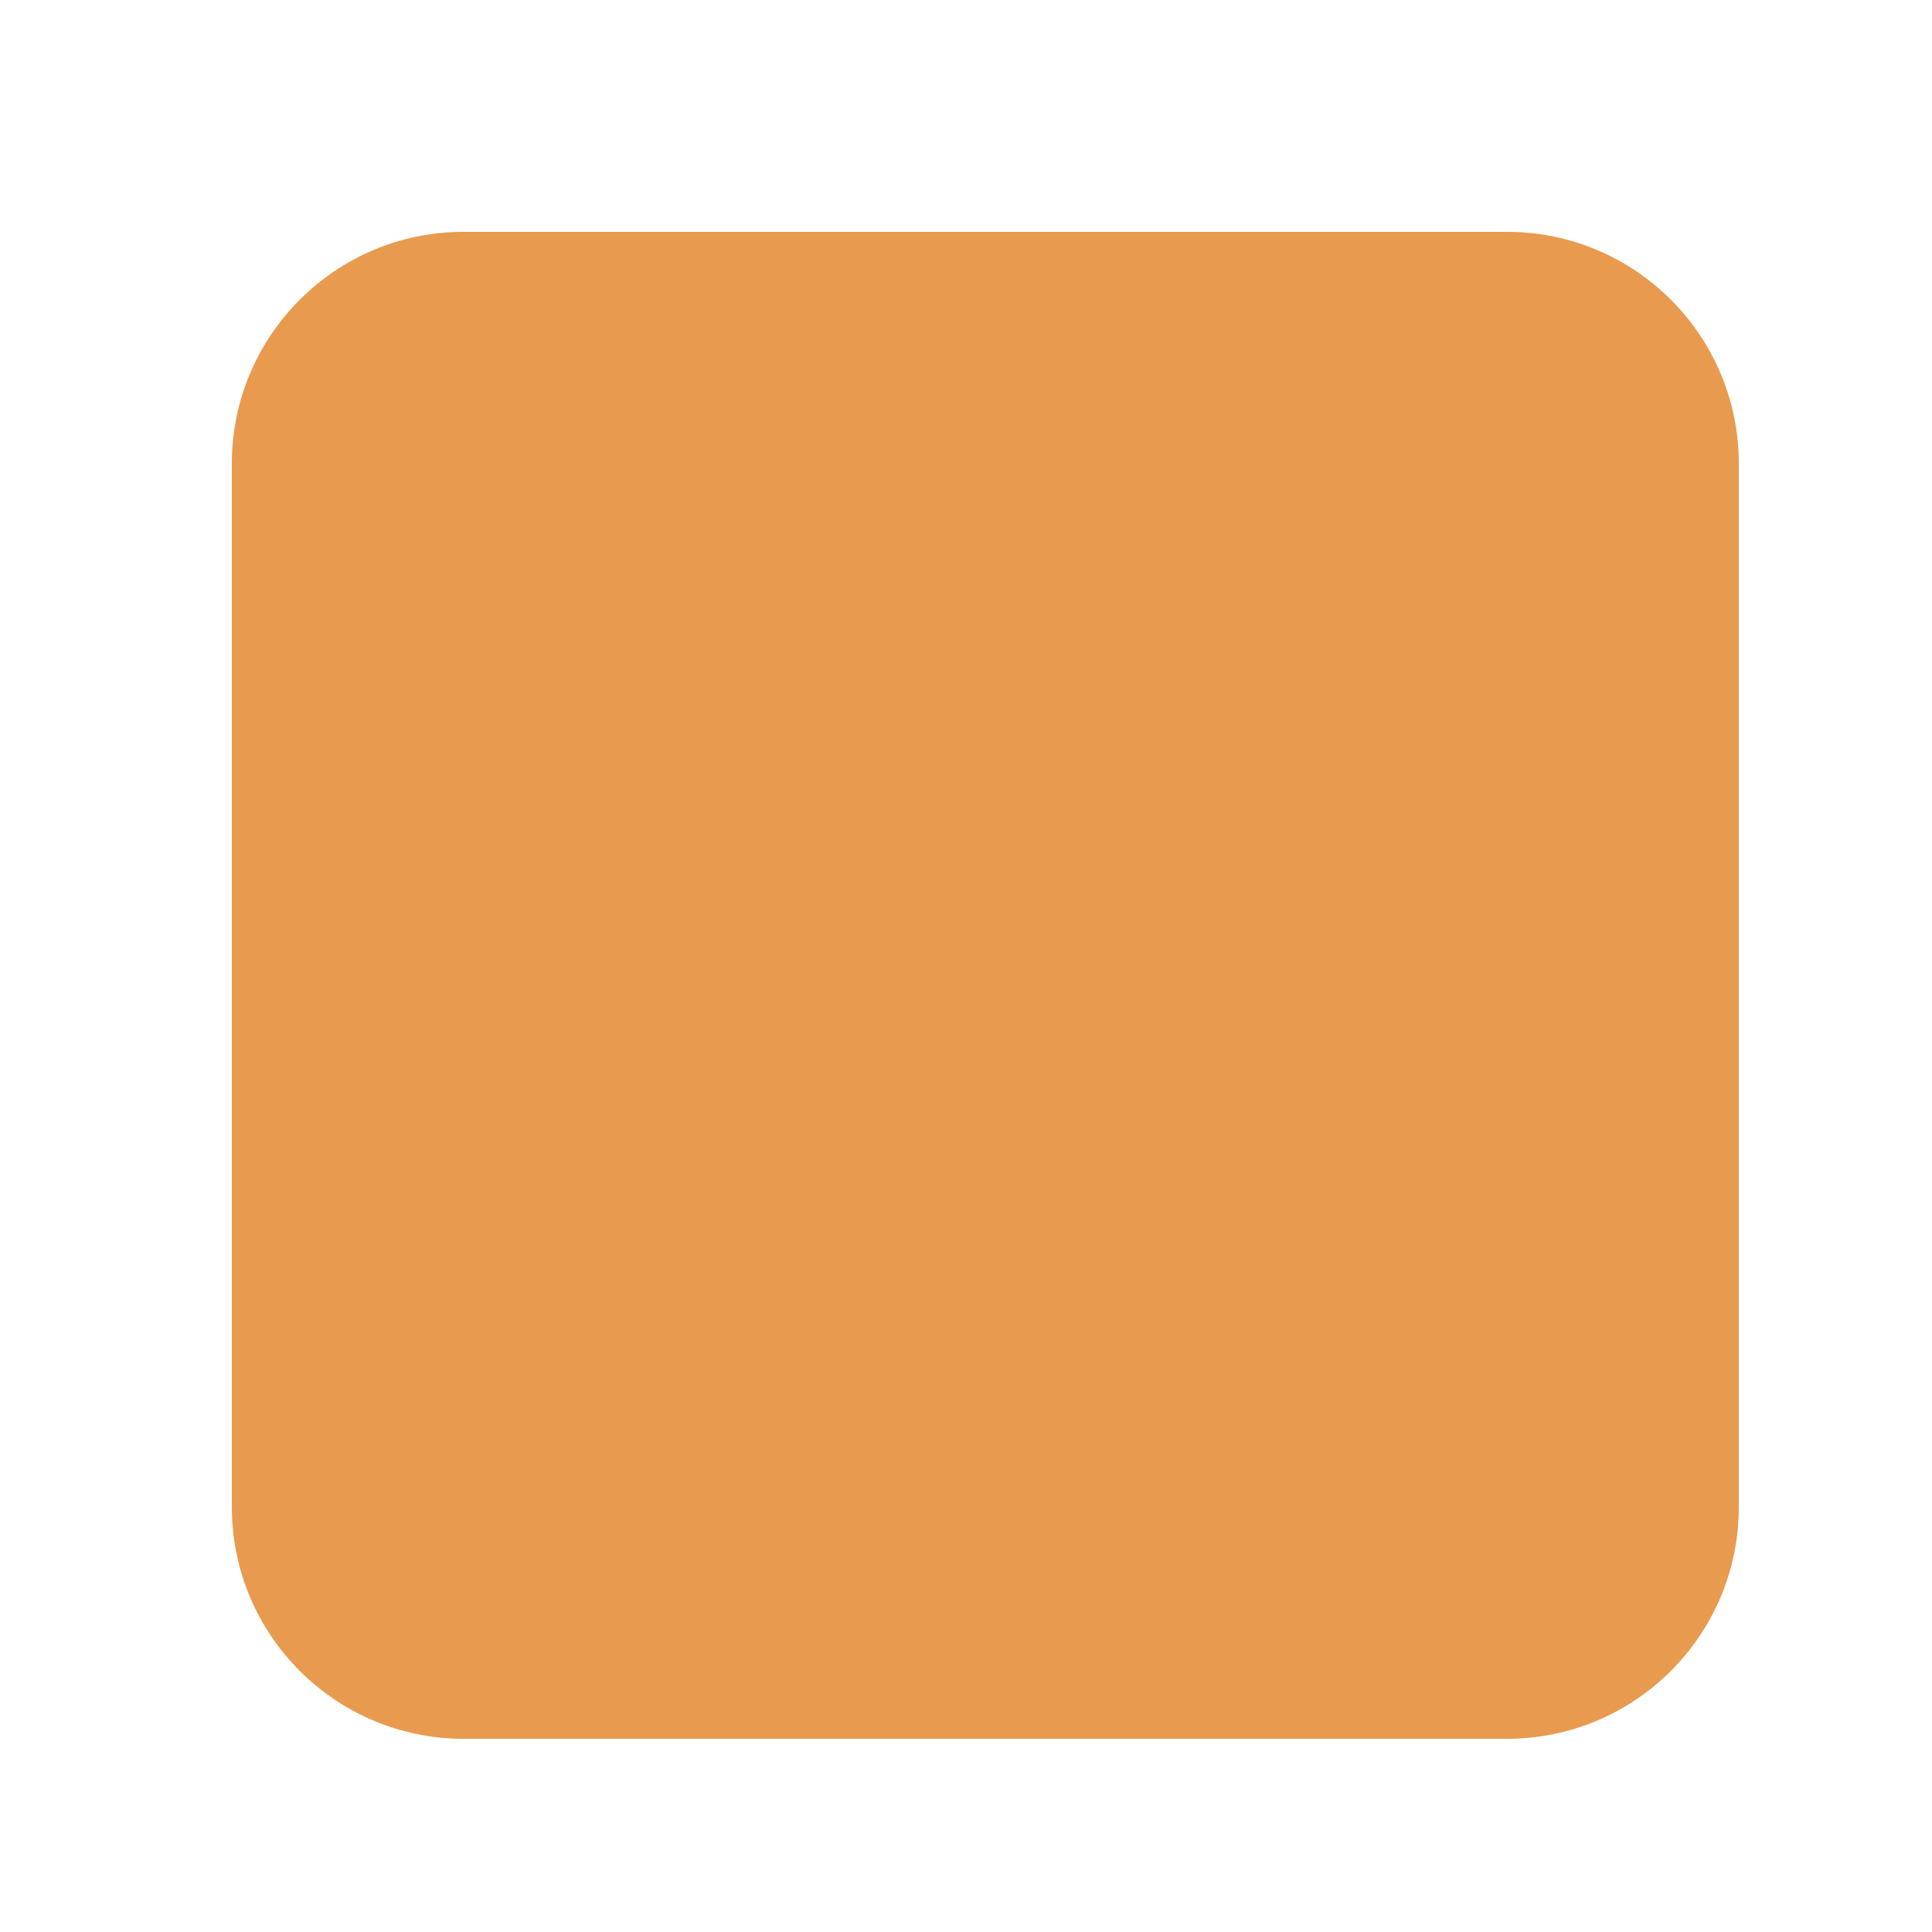
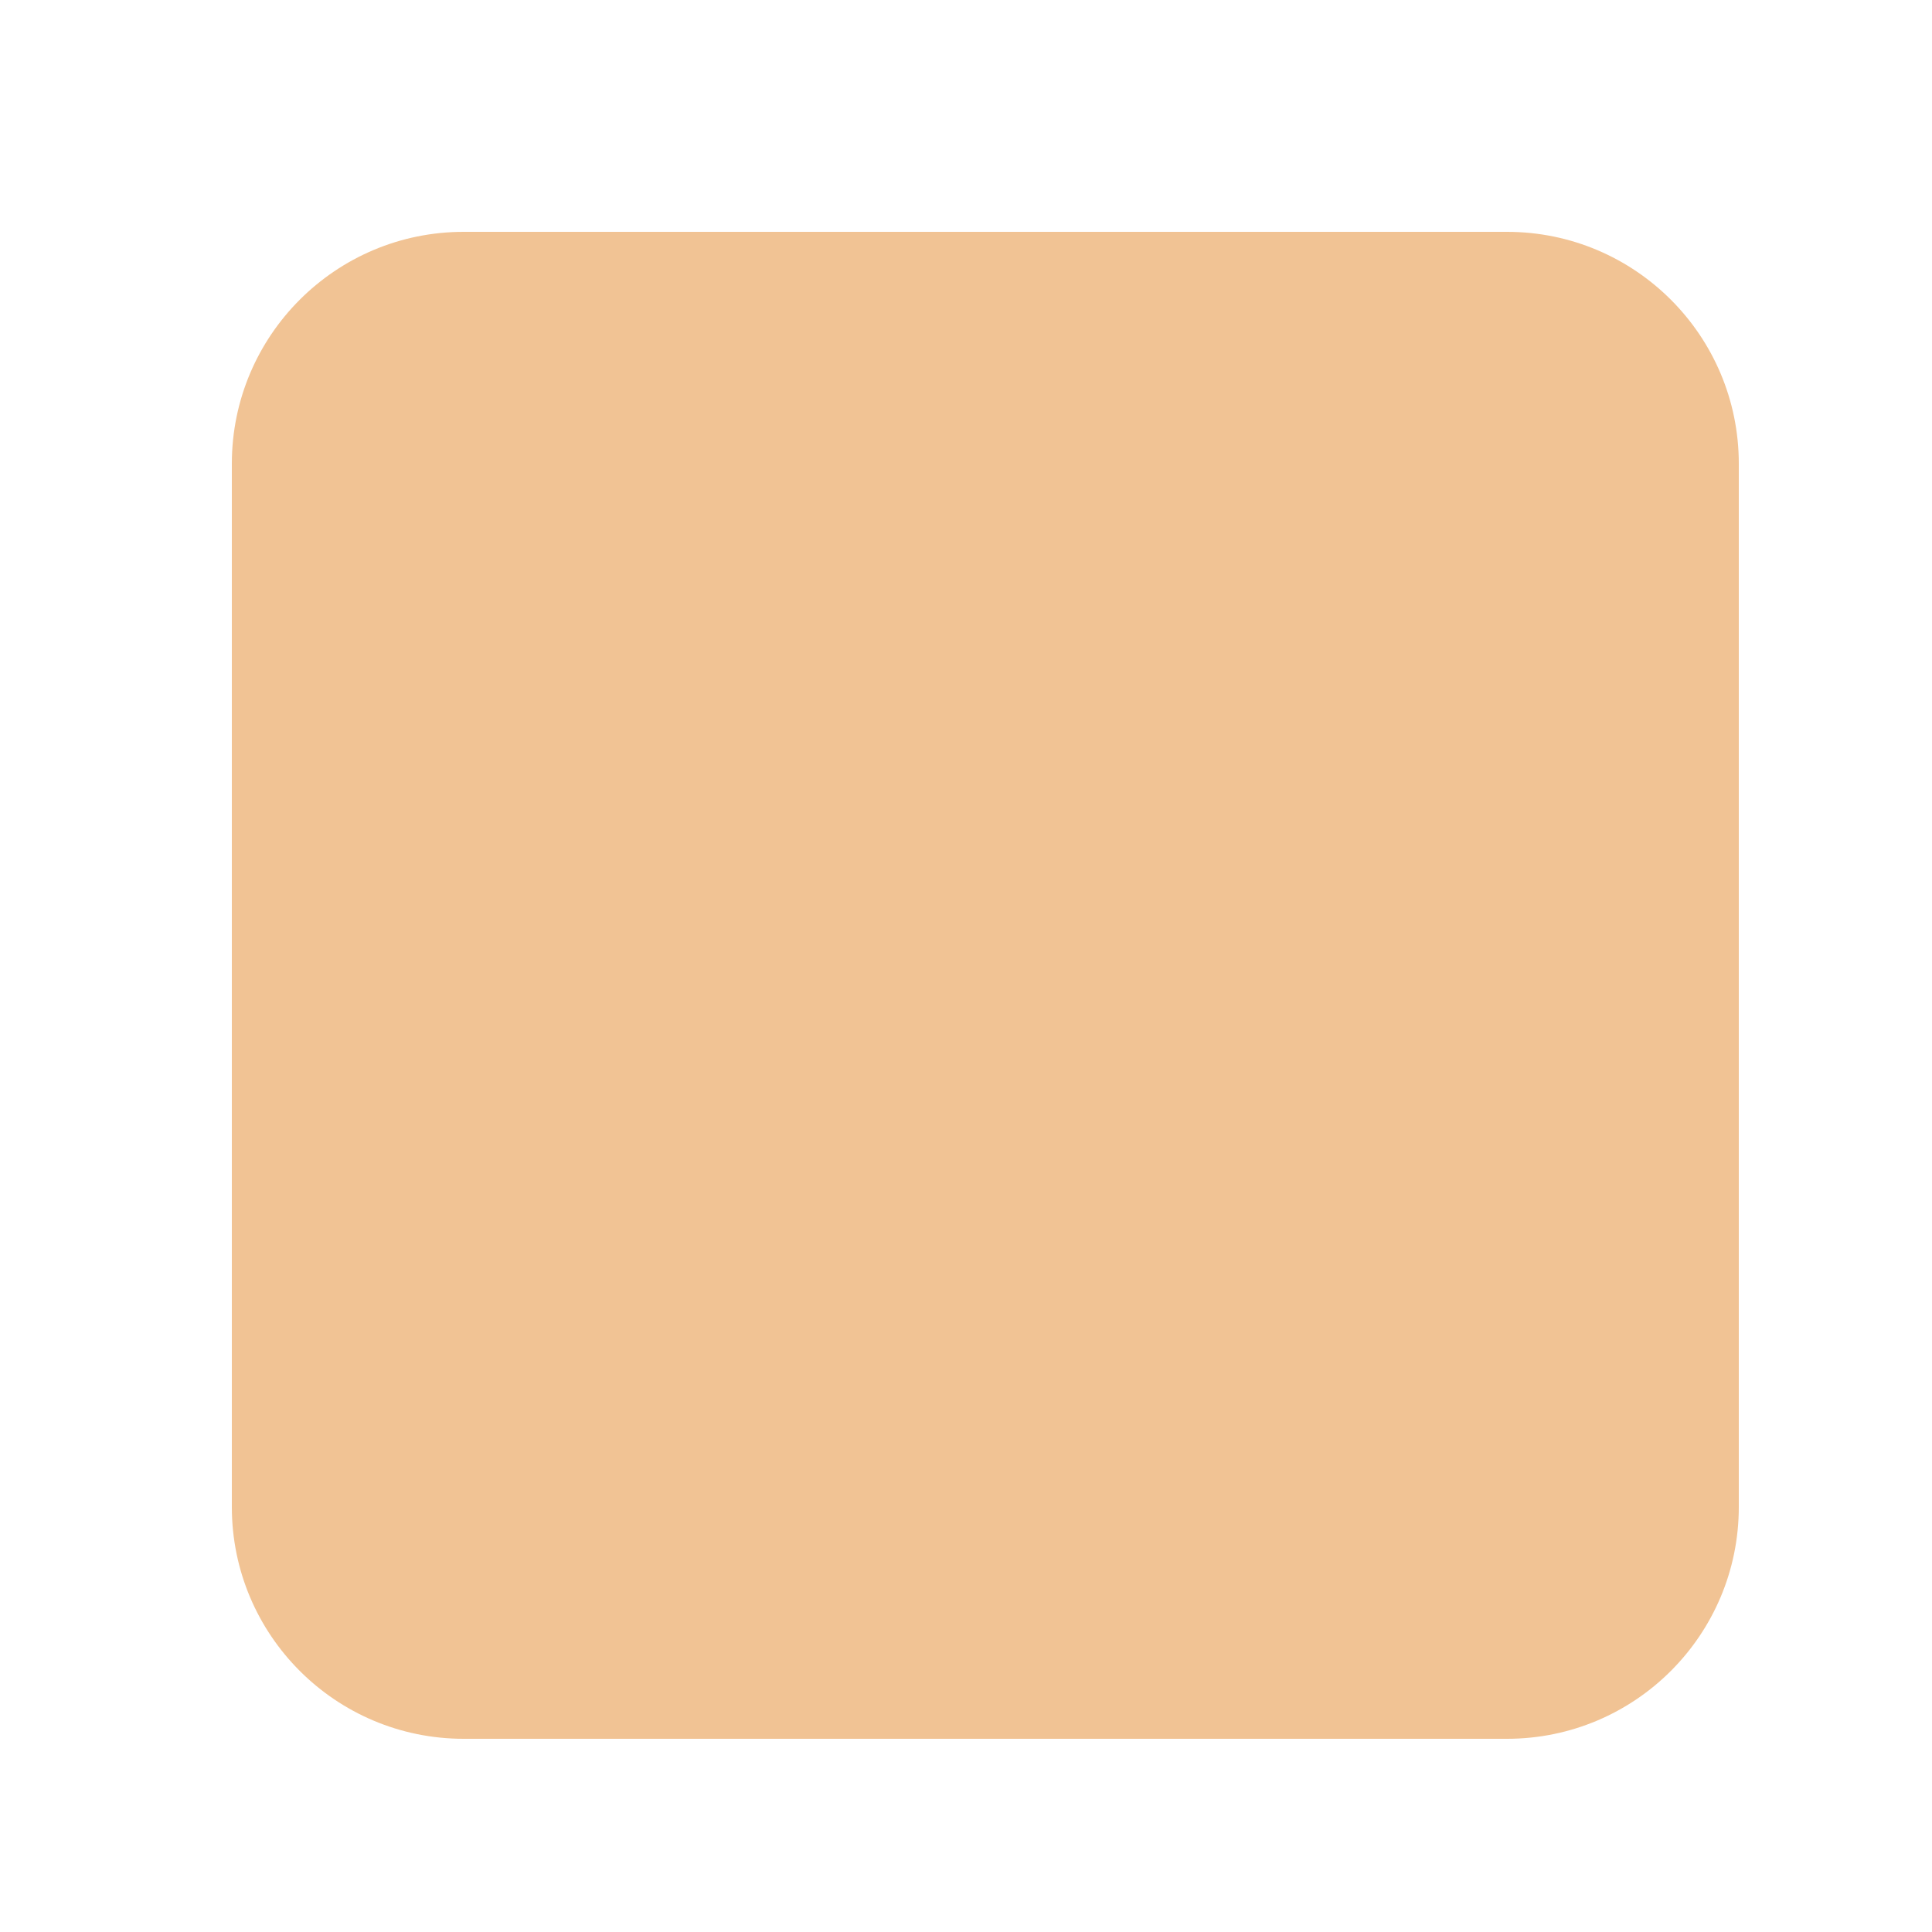
<svg xmlns="http://www.w3.org/2000/svg" width="50px" height="50px" viewBox="0 0 50 50" version="1.1">
  <g id="radiusSquare" stroke="none" stroke-width="1" fill="none" fill-rule="evenodd">
-     <rect id="Rectangle" fill="#E89A4F" x="6" y="6" width="39" height="39" rx="6" />
+     <rect id="Rectangle" fill="#F1C394" x="6" y="6" width="39" height="39" rx="6" />
  </g>
</svg>
